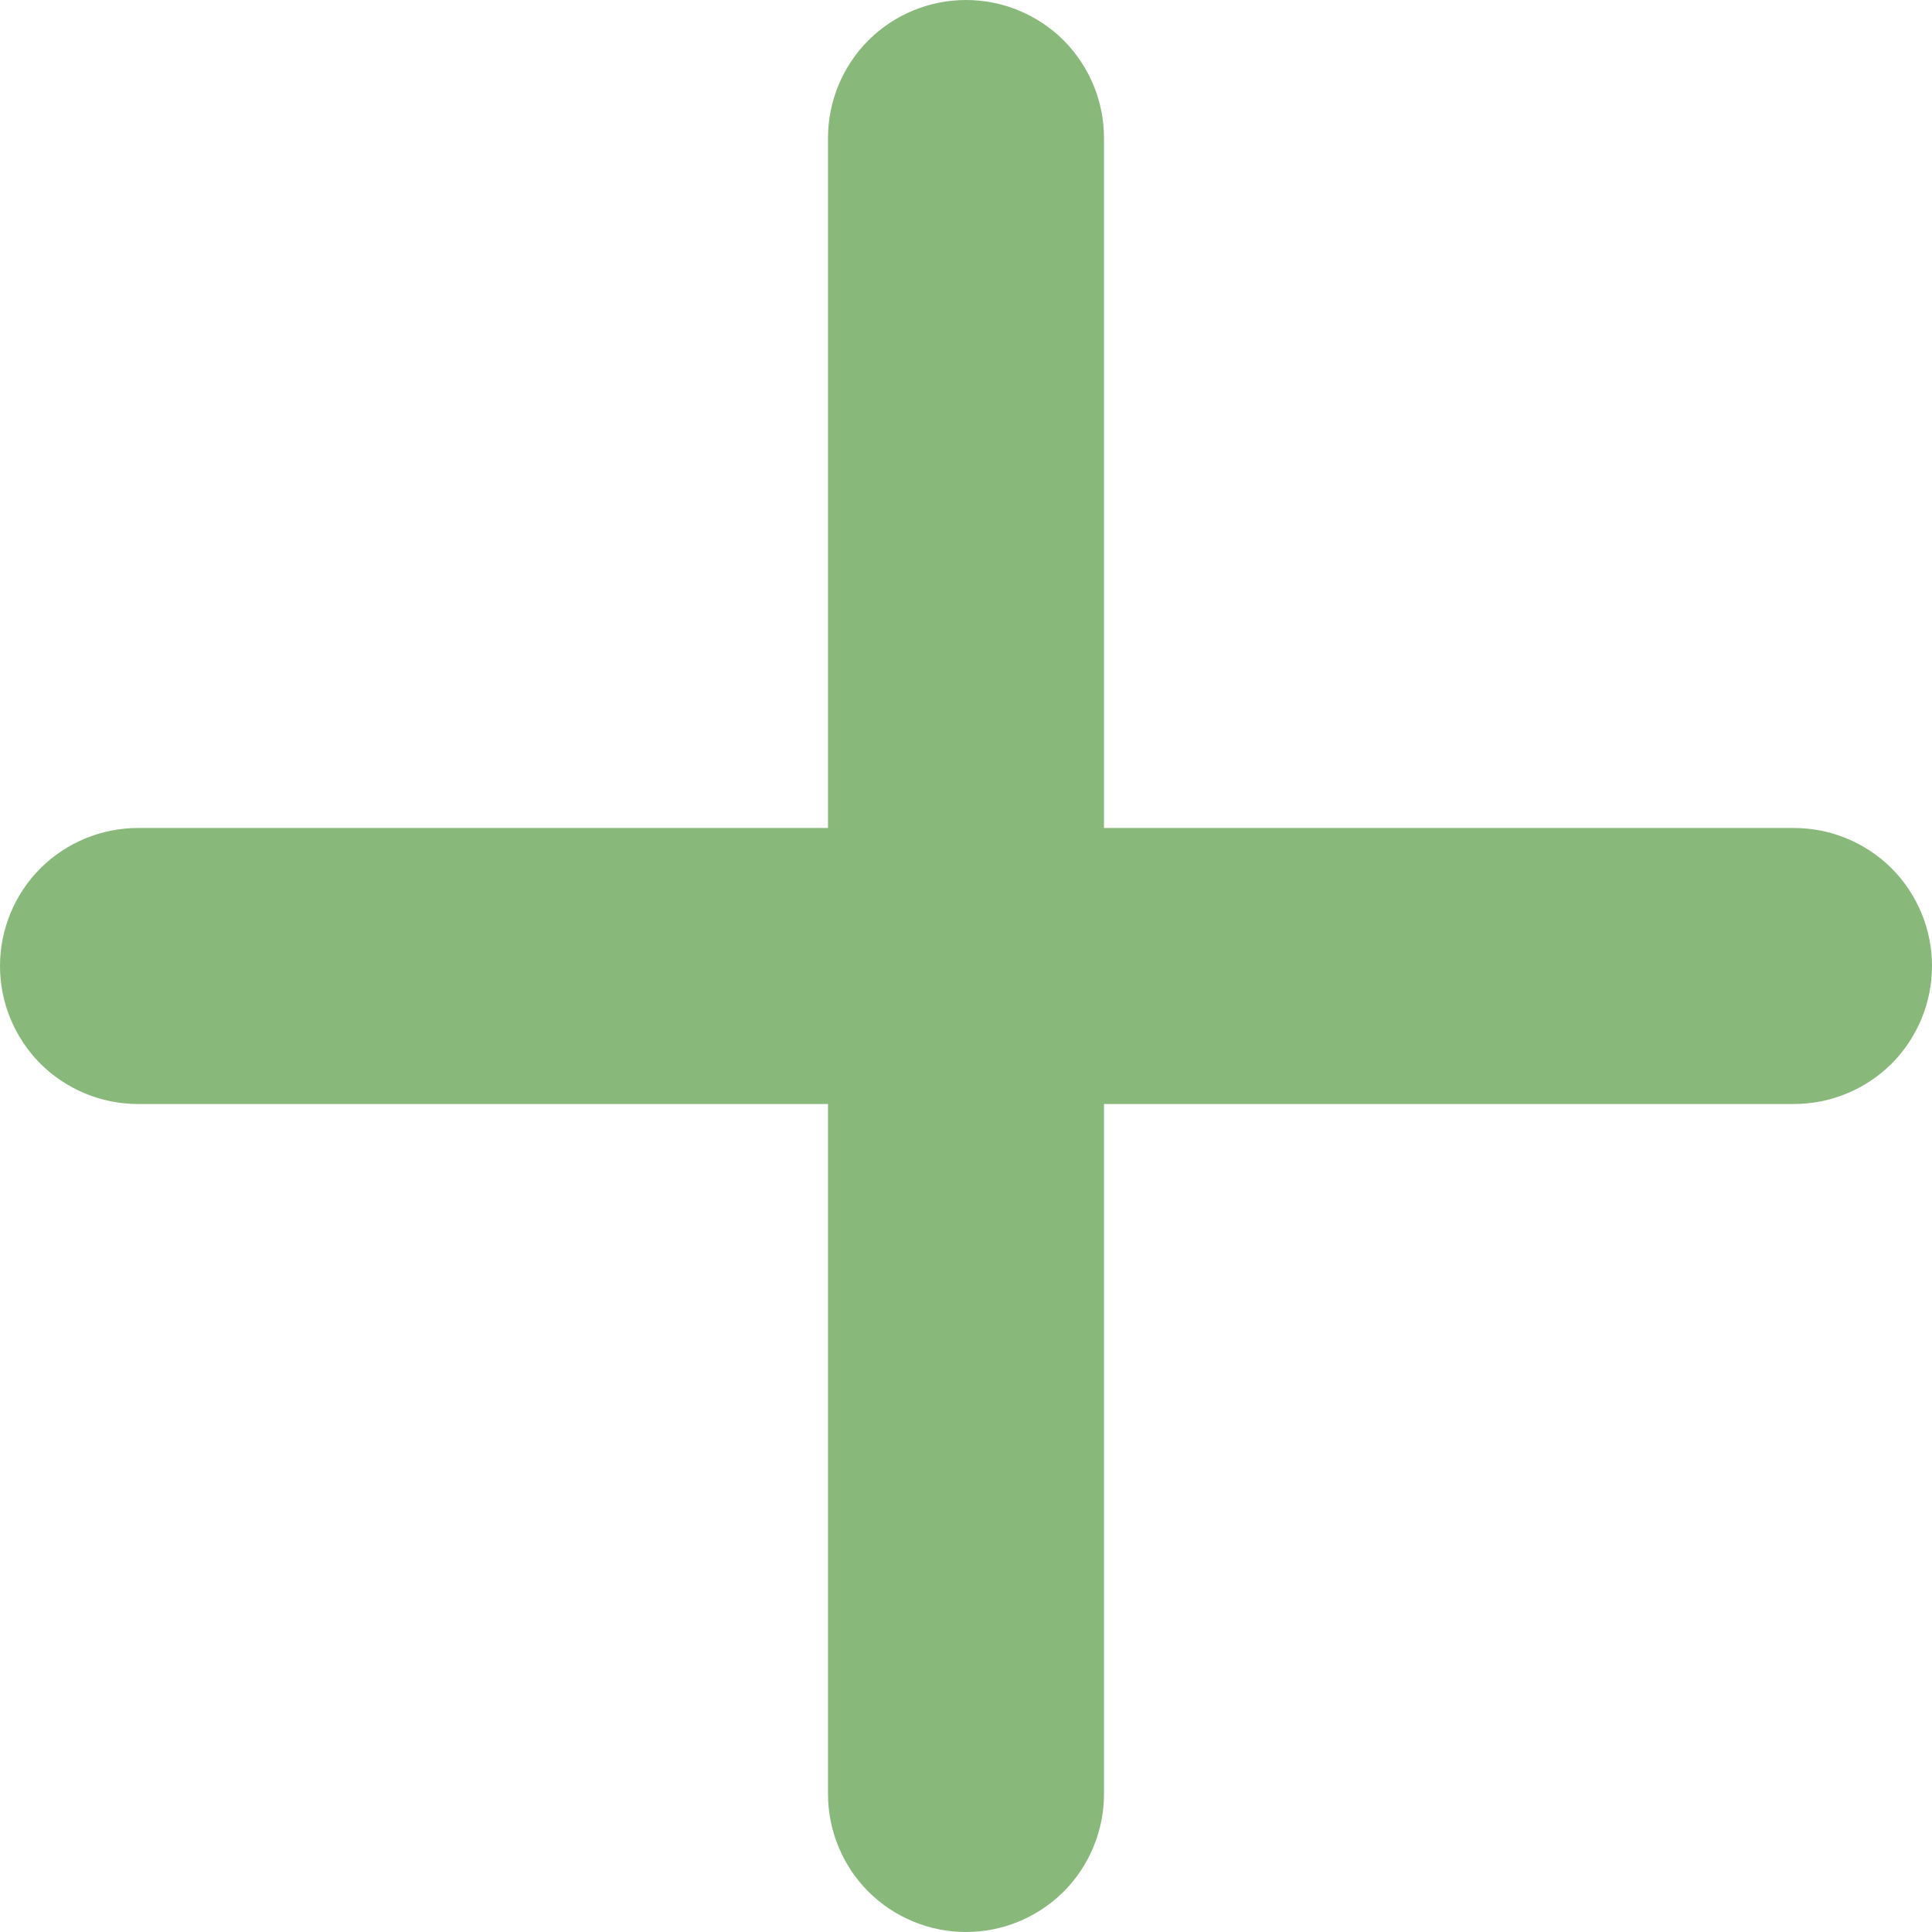
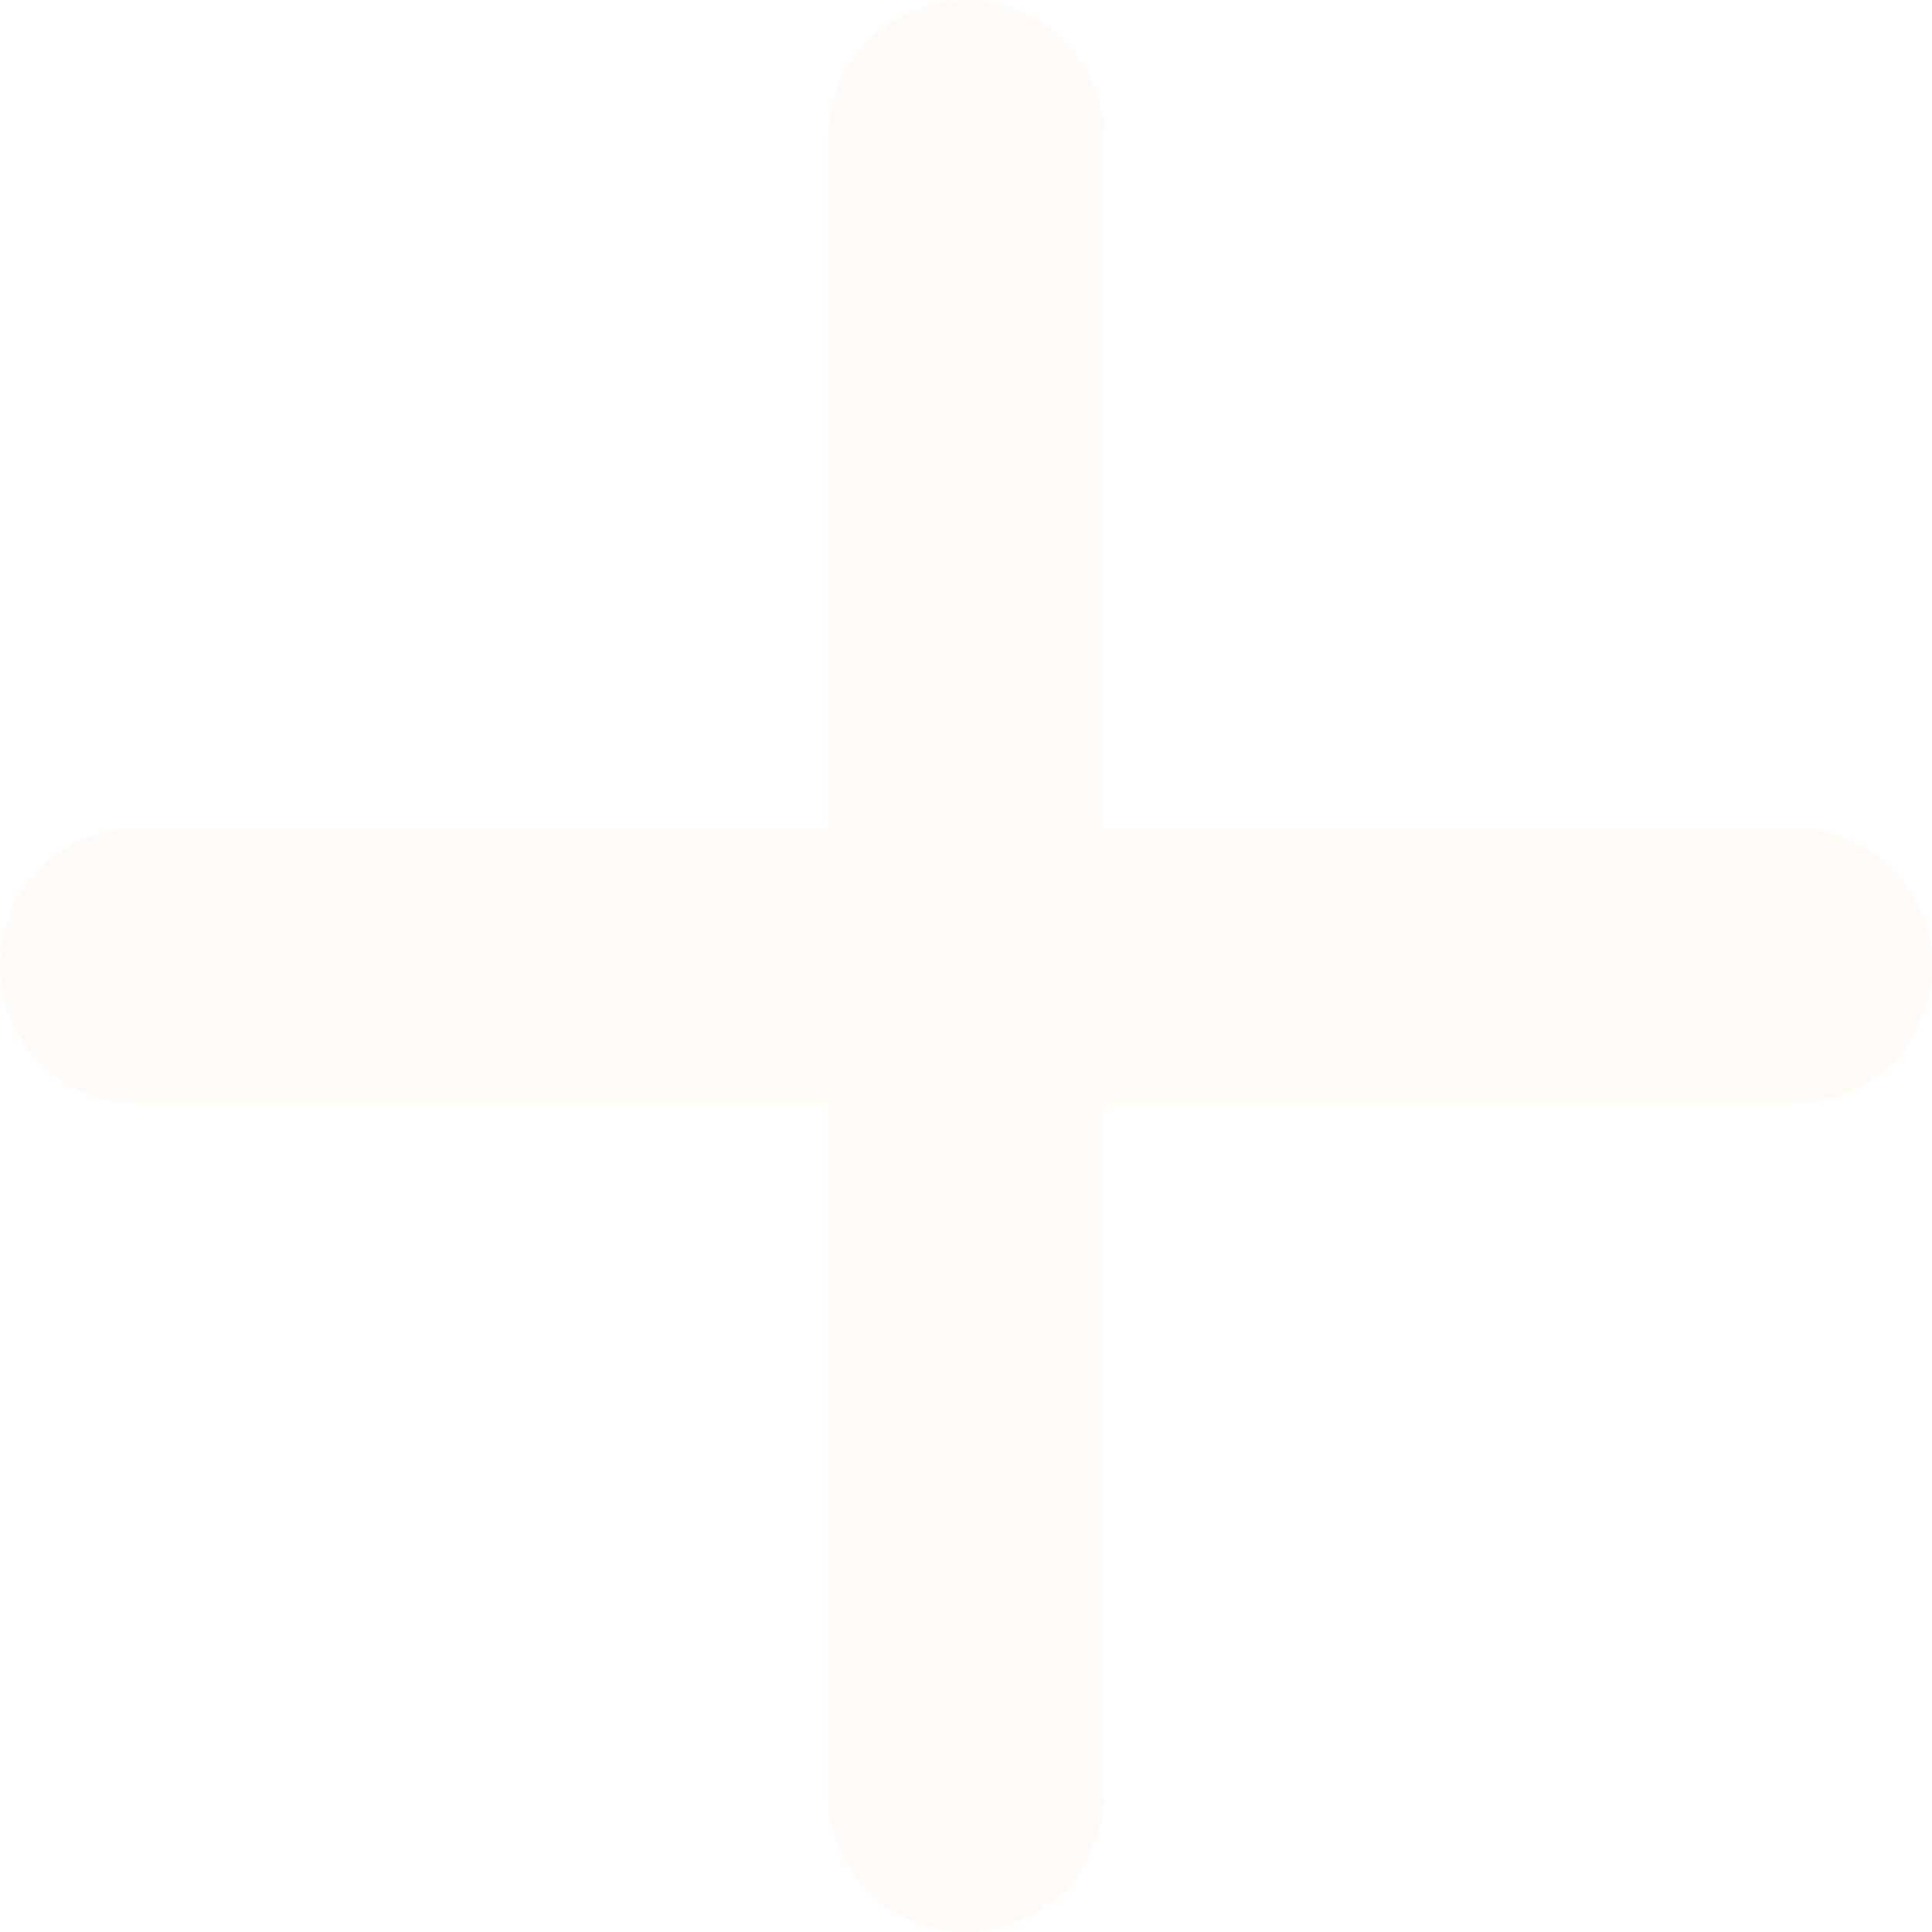
<svg xmlns="http://www.w3.org/2000/svg" width="14" height="14" viewBox="0 0 14 14" fill="none">
-   <path d="M7 0.5C7.133 0.5 7.26 0.553 7.354 0.646C7.447 0.74 7.5 0.867 7.5 1V6.5H13C13.133 6.5 13.26 6.553 13.354 6.646C13.447 6.74 13.5 6.867 13.5 7C13.5 7.133 13.447 7.26 13.354 7.354C13.26 7.447 13.133 7.5 13 7.5H7.5V13C7.5 13.133 7.447 13.26 7.354 13.354C7.26 13.447 7.133 13.5 7 13.5C6.867 13.5 6.74 13.447 6.646 13.354C6.553 13.26 6.5 13.133 6.5 13V7.5H1C0.867 7.5 0.74 7.447 0.646 7.354C0.553 7.26 0.5 7.133 0.5 7C0.5 6.867 0.553 6.74 0.646 6.646C0.74 6.553 0.867 6.5 1 6.5H6.5V1C6.5 0.867 6.553 0.74 6.646 0.646C6.74 0.553 6.867 0.5 7 0.5Z" fill="#89B87B" stroke="#89B87B" />
+   <path d="M7 0.5C7.133 0.5 7.26 0.553 7.354 0.646C7.447 0.74 7.5 0.867 7.5 1V6.5H13C13.133 6.5 13.26 6.553 13.354 6.646C13.447 6.74 13.5 6.867 13.5 7C13.5 7.133 13.447 7.26 13.354 7.354C13.26 7.447 13.133 7.5 13 7.5H7.5V13C7.5 13.133 7.447 13.26 7.354 13.354C7.26 13.447 7.133 13.5 7 13.5C6.867 13.5 6.74 13.447 6.646 13.354C6.553 13.26 6.5 13.133 6.5 13V7.5H1C0.867 7.5 0.74 7.447 0.646 7.354C0.553 7.26 0.5 7.133 0.5 7C0.5 6.867 0.553 6.74 0.646 6.646C0.74 6.553 0.867 6.5 1 6.5H6.5V1C6.5 0.867 6.553 0.74 6.646 0.646C6.74 0.553 6.867 0.5 7 0.5Z" fill="#FFFAF5" stroke="#FFFAF5" />
</svg>
